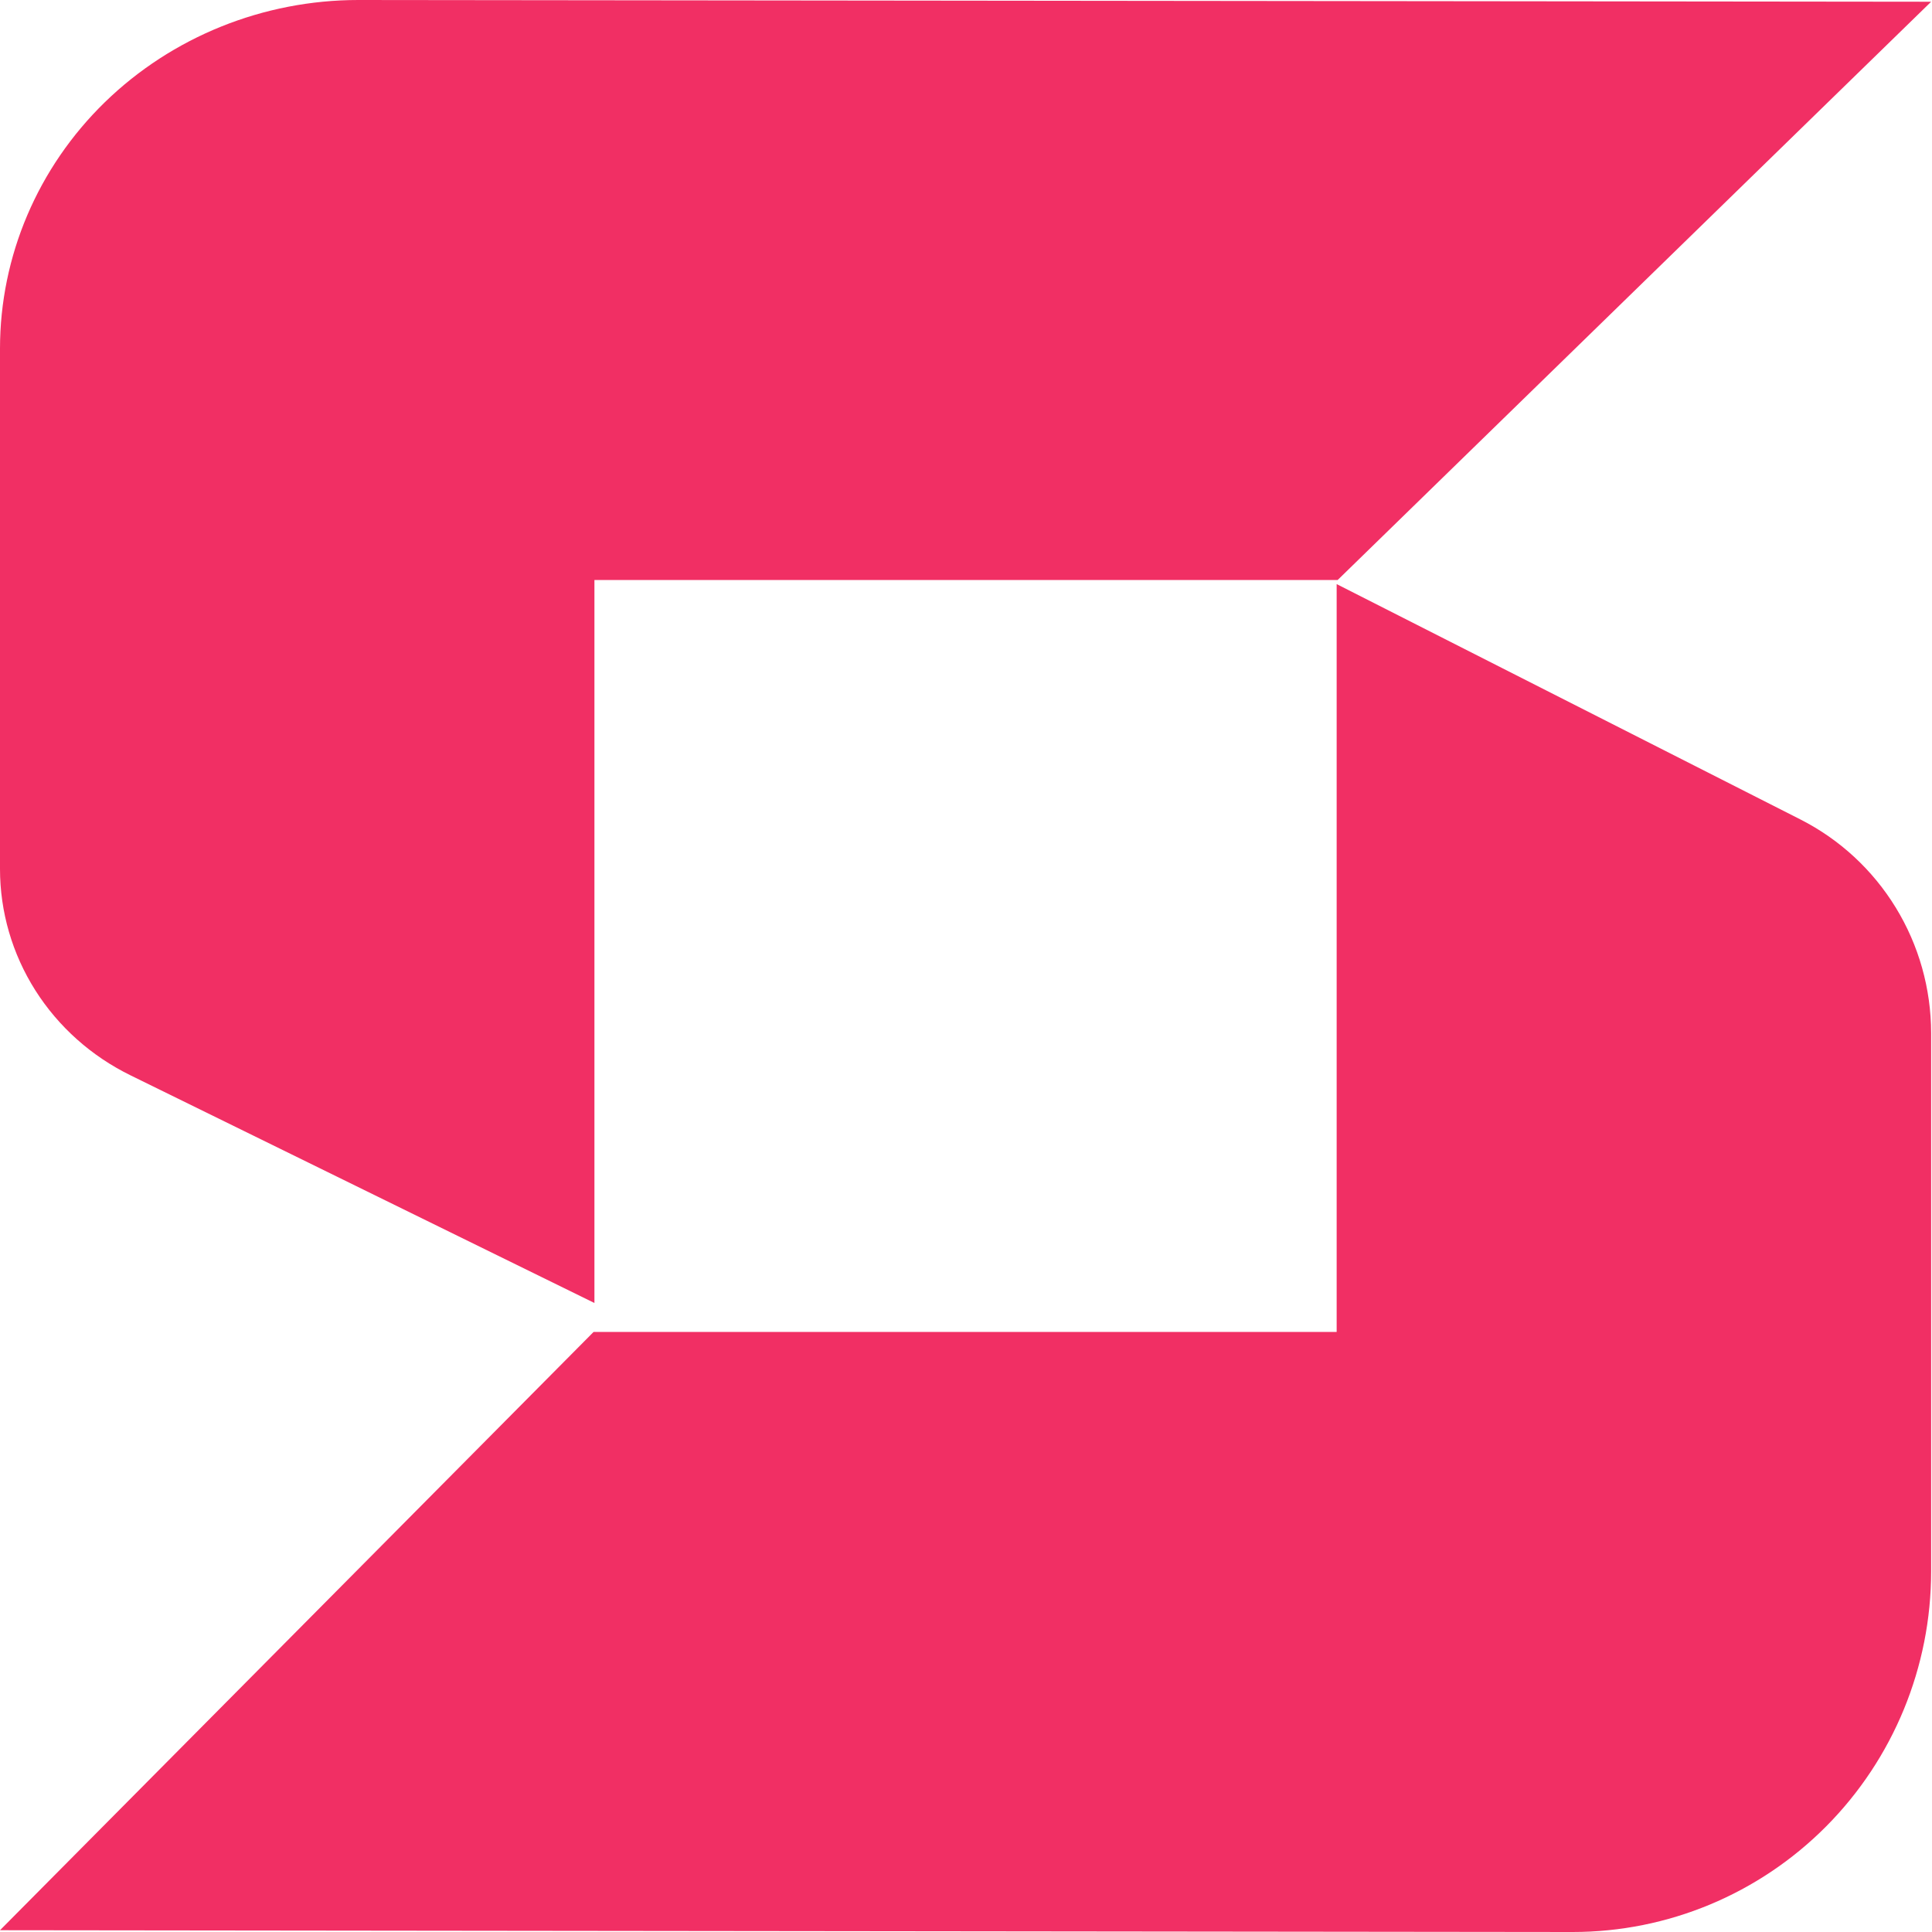
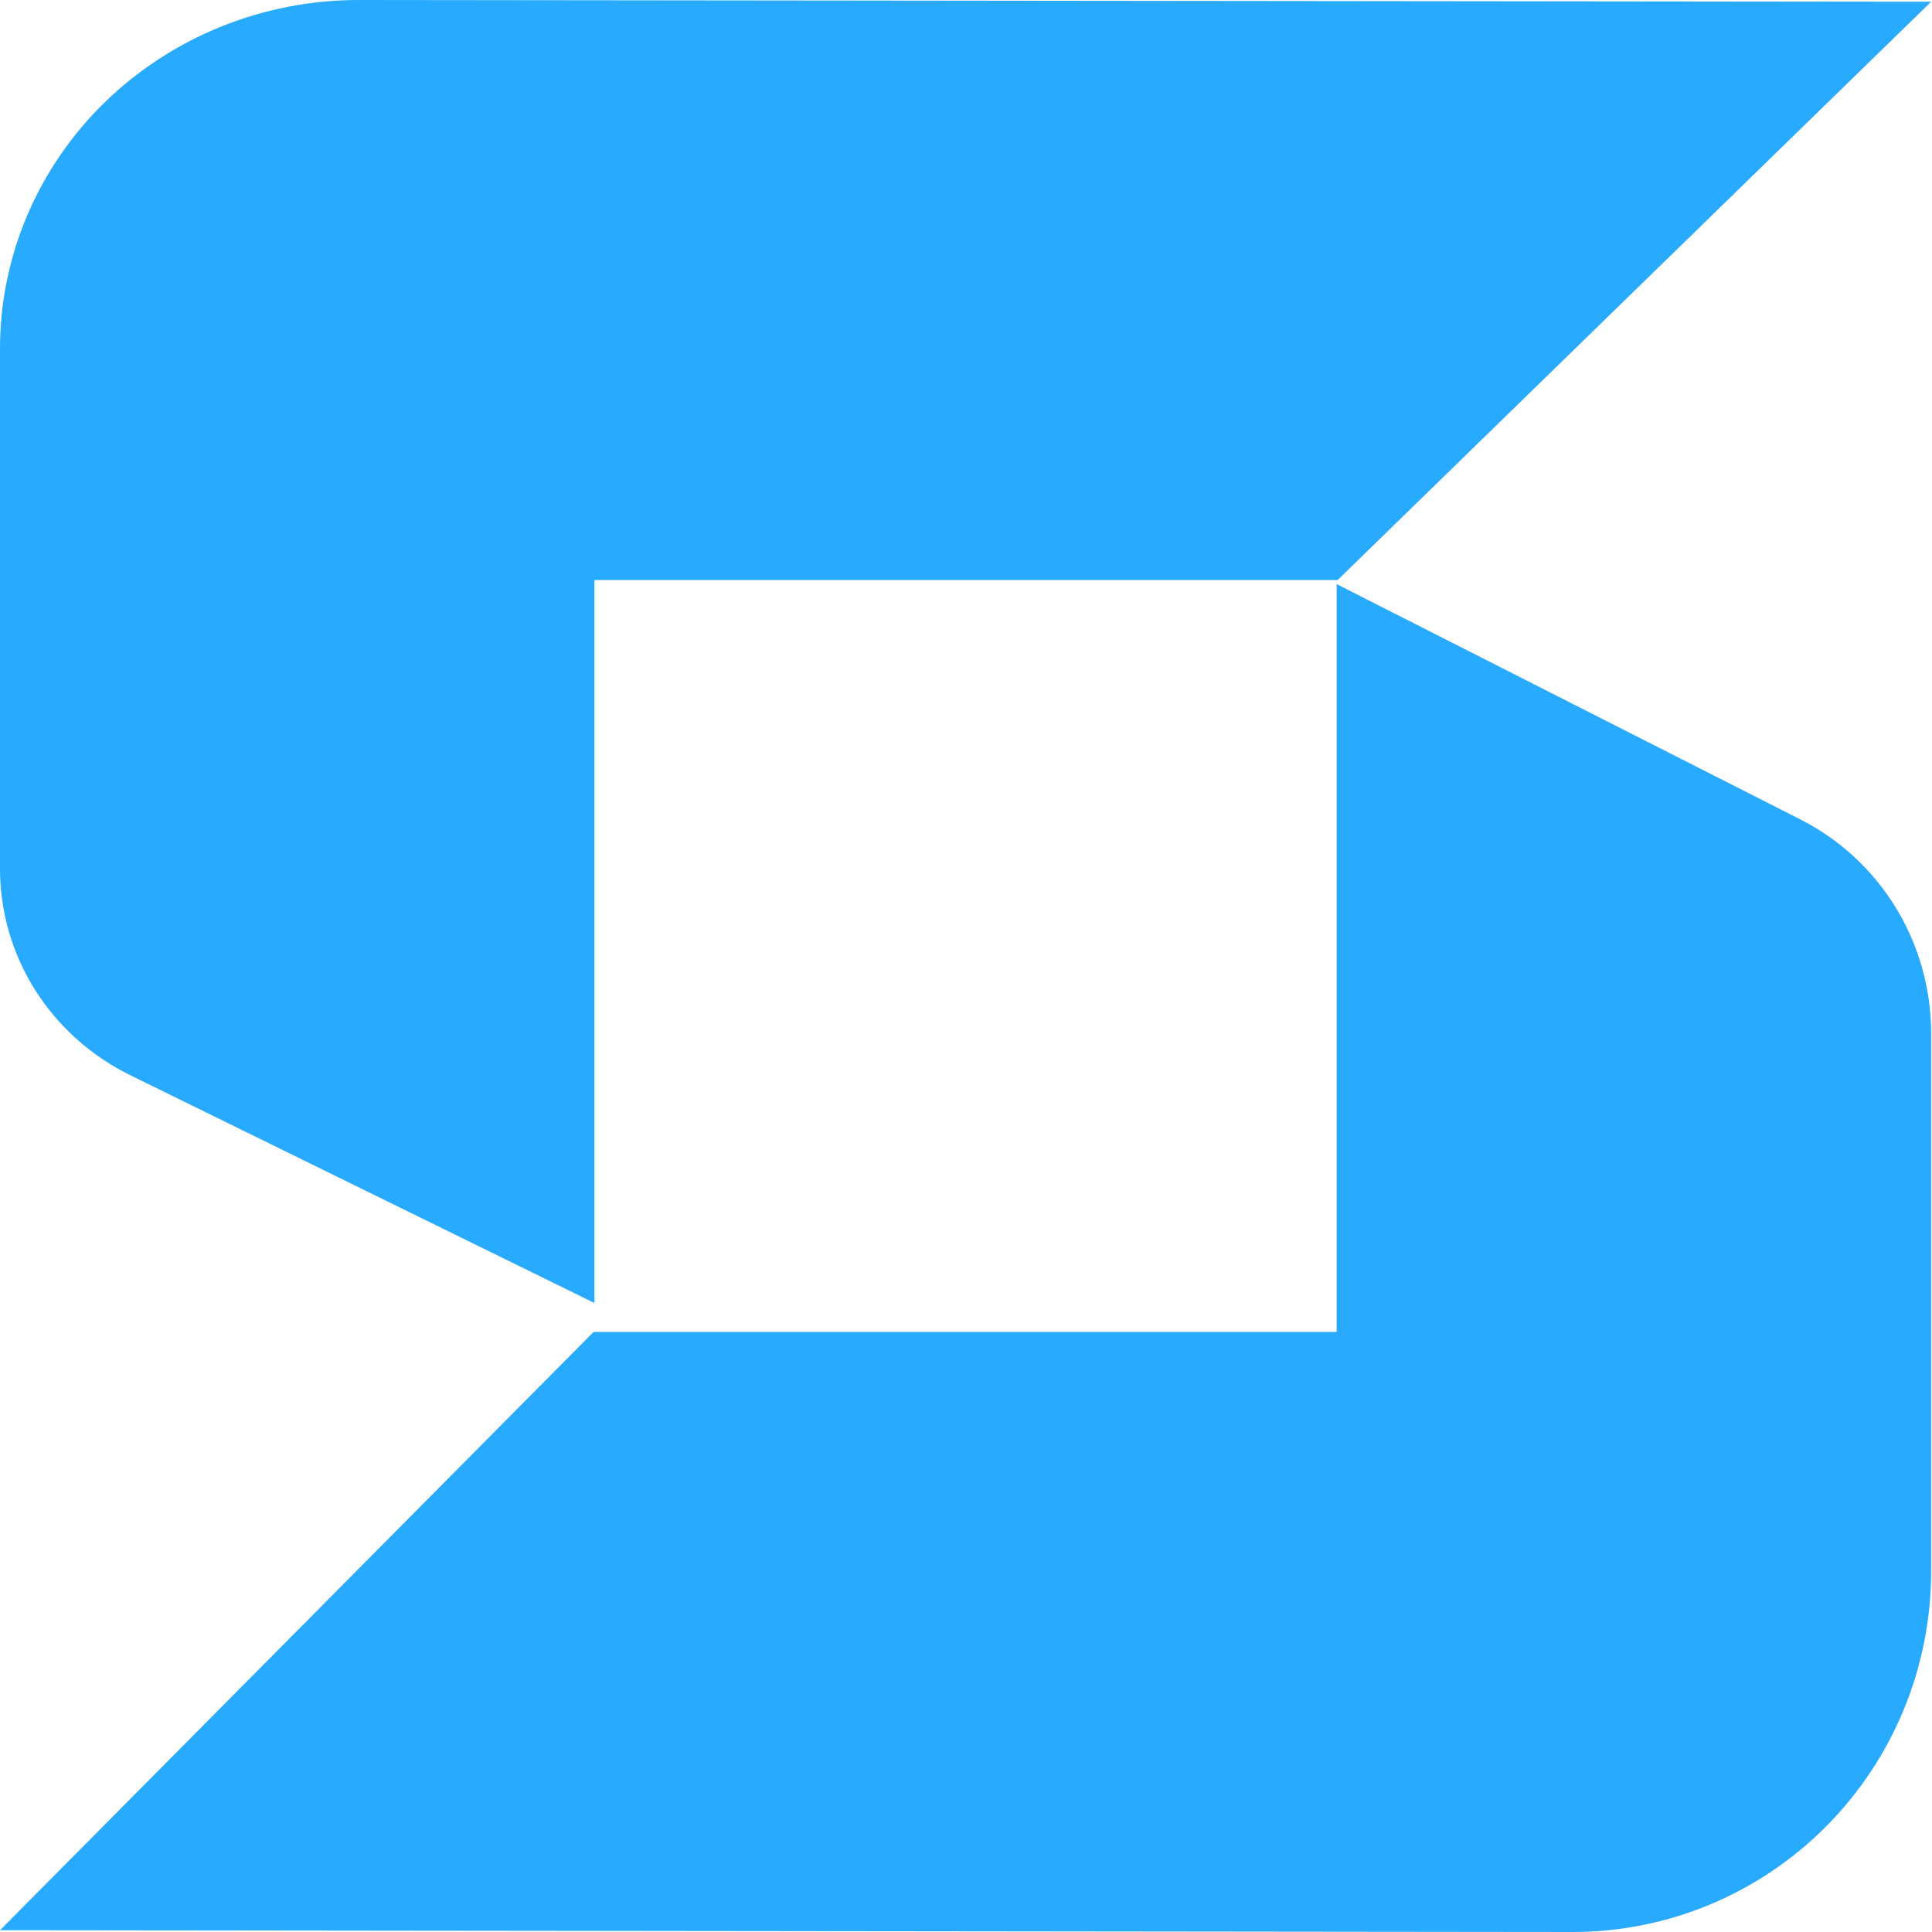
<svg xmlns="http://www.w3.org/2000/svg" width="40" height="40" viewBox="0 0 40 40" fill="none">
-   <path d="M7.42 0C5.452 0 3.565 0.761 2.173 2.114C0.782 3.468 0 5.304 0 7.218V17.991C-0 18.878 0.253 19.748 0.731 20.503C1.209 21.258 1.894 21.869 2.709 22.267L12.307 26.977V12.009H27.694L39.982 0.036L7.42 0Z" fill="#F12F64" />
-   <path d="M32.562 40C34.53 40 36.417 39.214 37.809 37.813C39.2 36.413 39.982 34.514 39.982 32.533V21.389C39.981 20.471 39.728 19.572 39.25 18.791C38.772 18.01 38.088 17.378 37.274 16.965L27.674 12.093V27.577H12.289L0 39.963L32.562 40Z" fill="#F12F64" />
+   <path d="M7.42 0C5.452 0 3.565 0.761 2.173 2.114C0.782 3.468 0 5.304 0 7.218V17.991C-0 18.878 0.253 19.748 0.731 20.503C1.209 21.258 1.894 21.869 2.709 22.267L12.307 26.977V12.009H27.694L39.982 0.036L7.42 0Z" fill="#28aaff" />
+   <path d="M32.562 40C34.53 40 36.417 39.214 37.809 37.813C39.2 36.413 39.982 34.514 39.982 32.533V21.389C39.981 20.471 39.728 19.572 39.25 18.791C38.772 18.01 38.088 17.378 37.274 16.965L27.674 12.093V27.577H12.289L0 39.963L32.562 40Z" fill="#28aaff" />
</svg>
